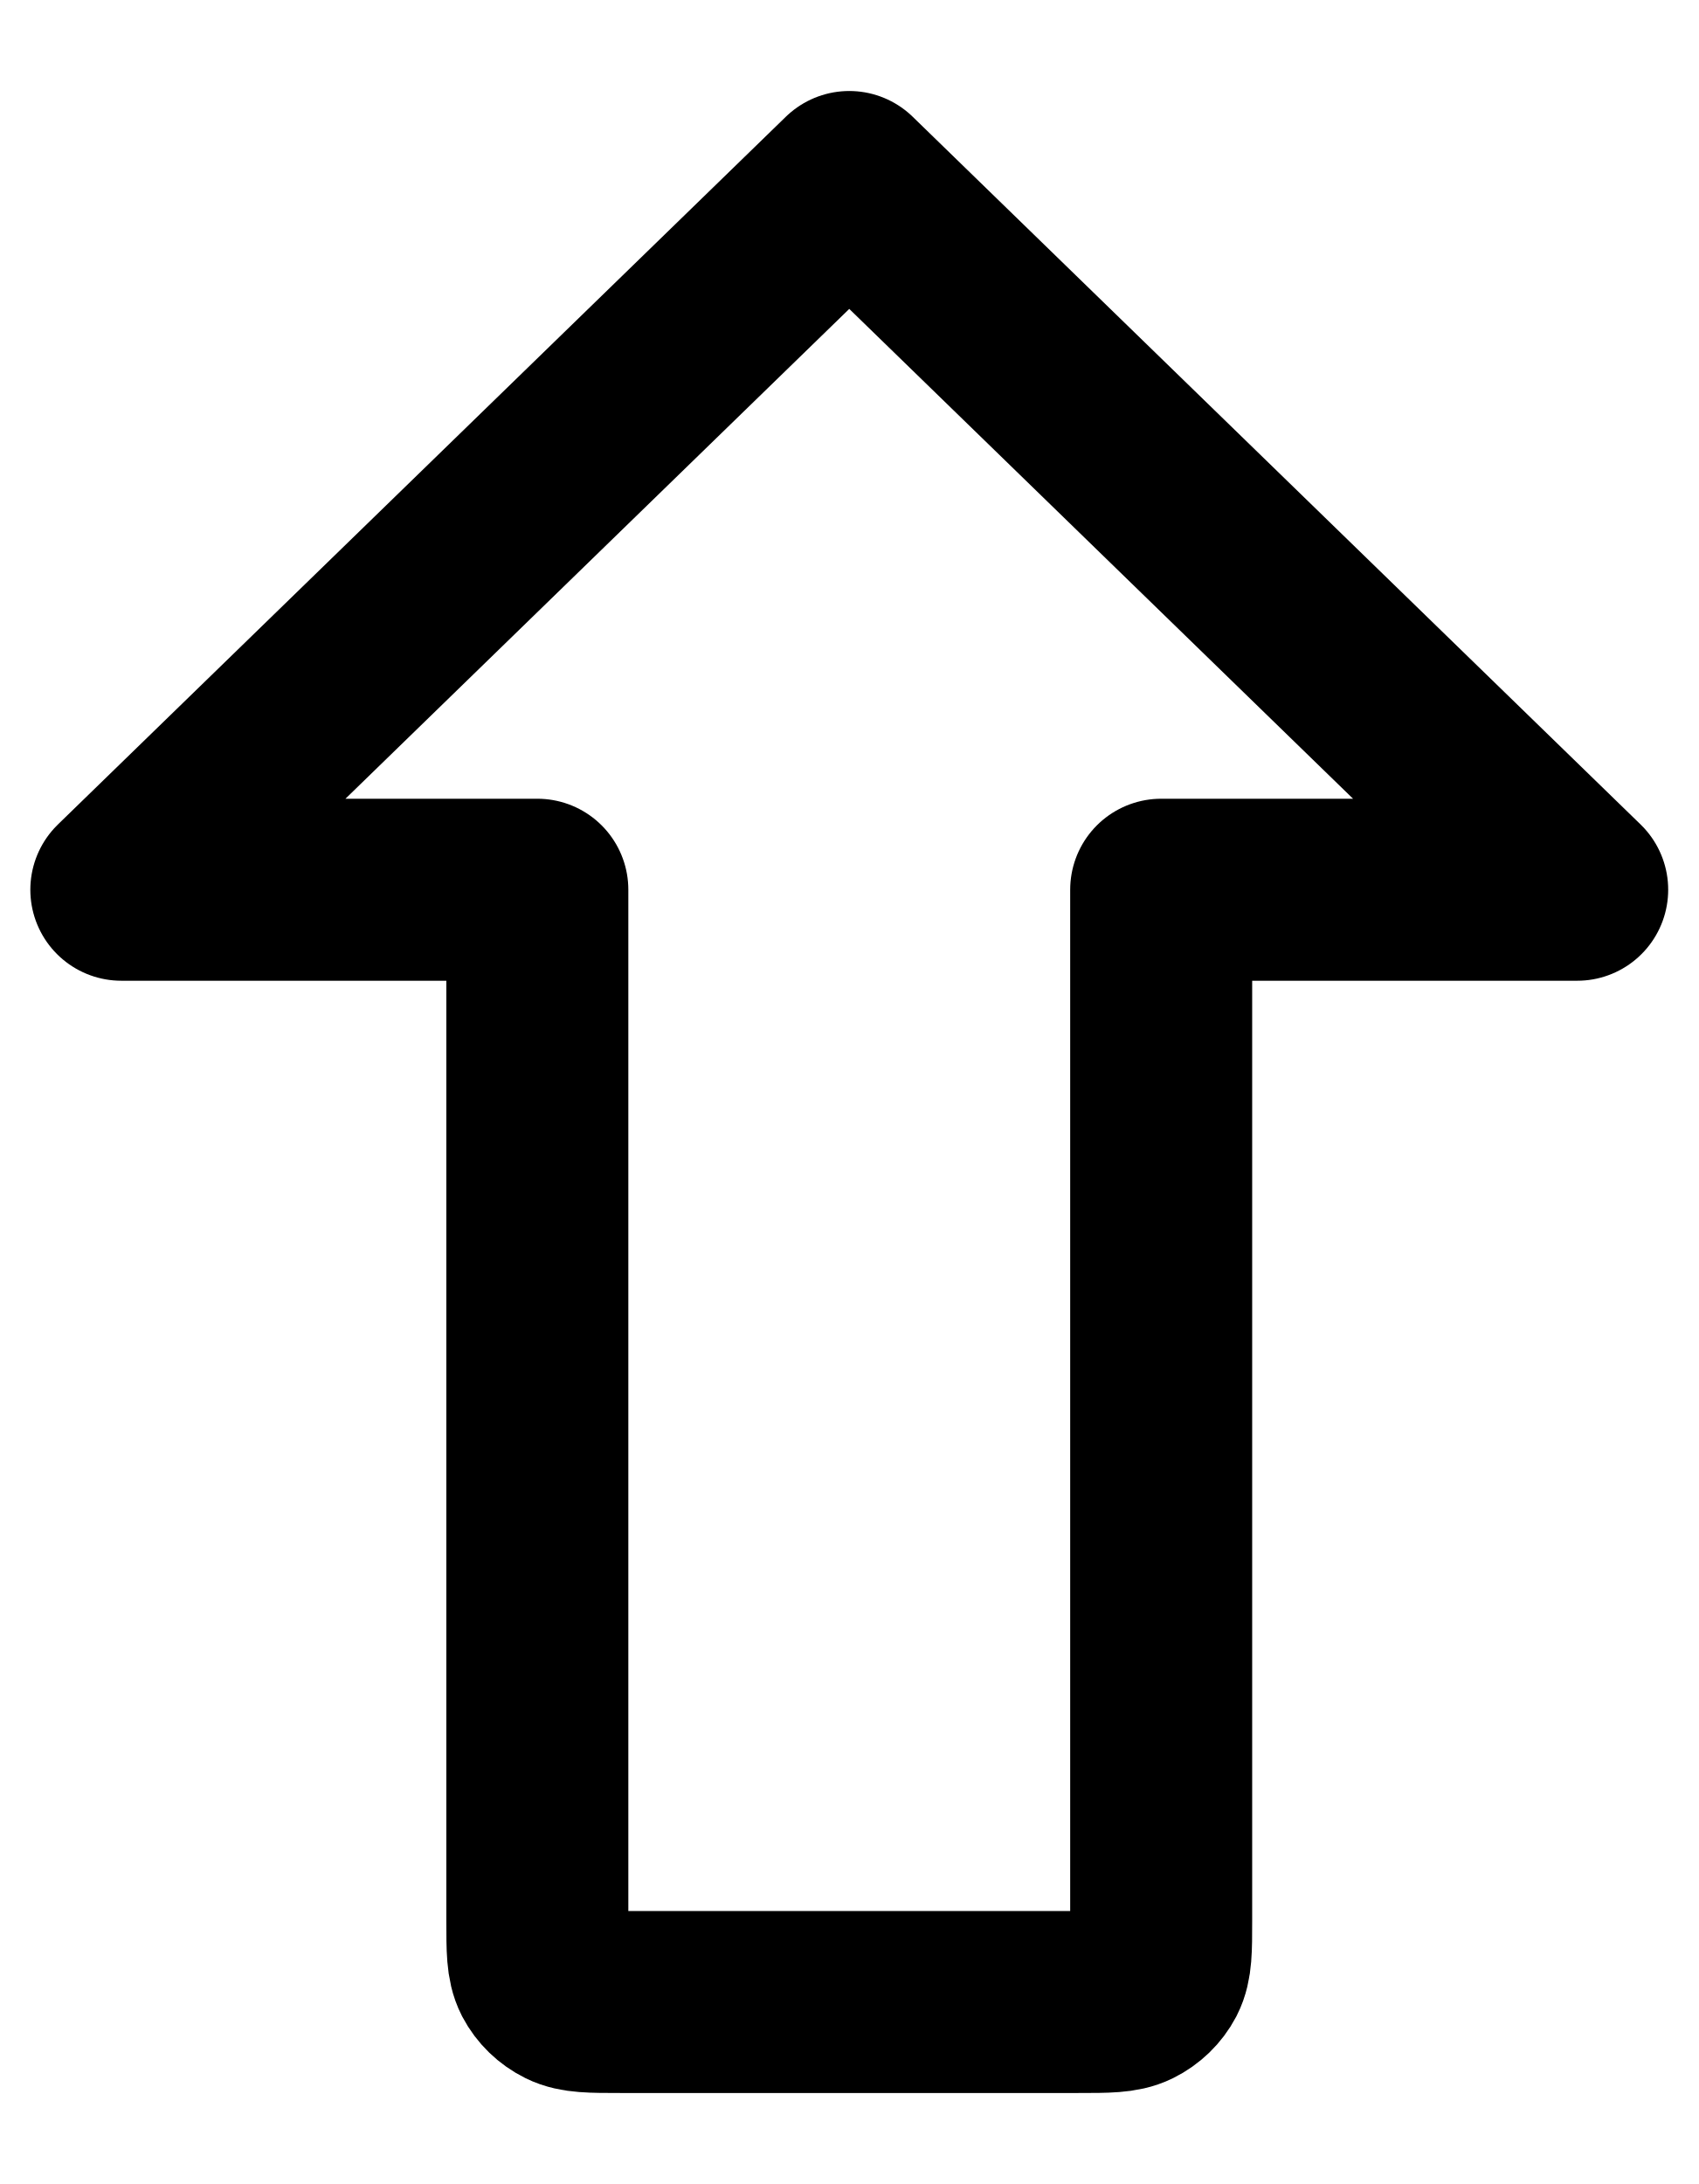
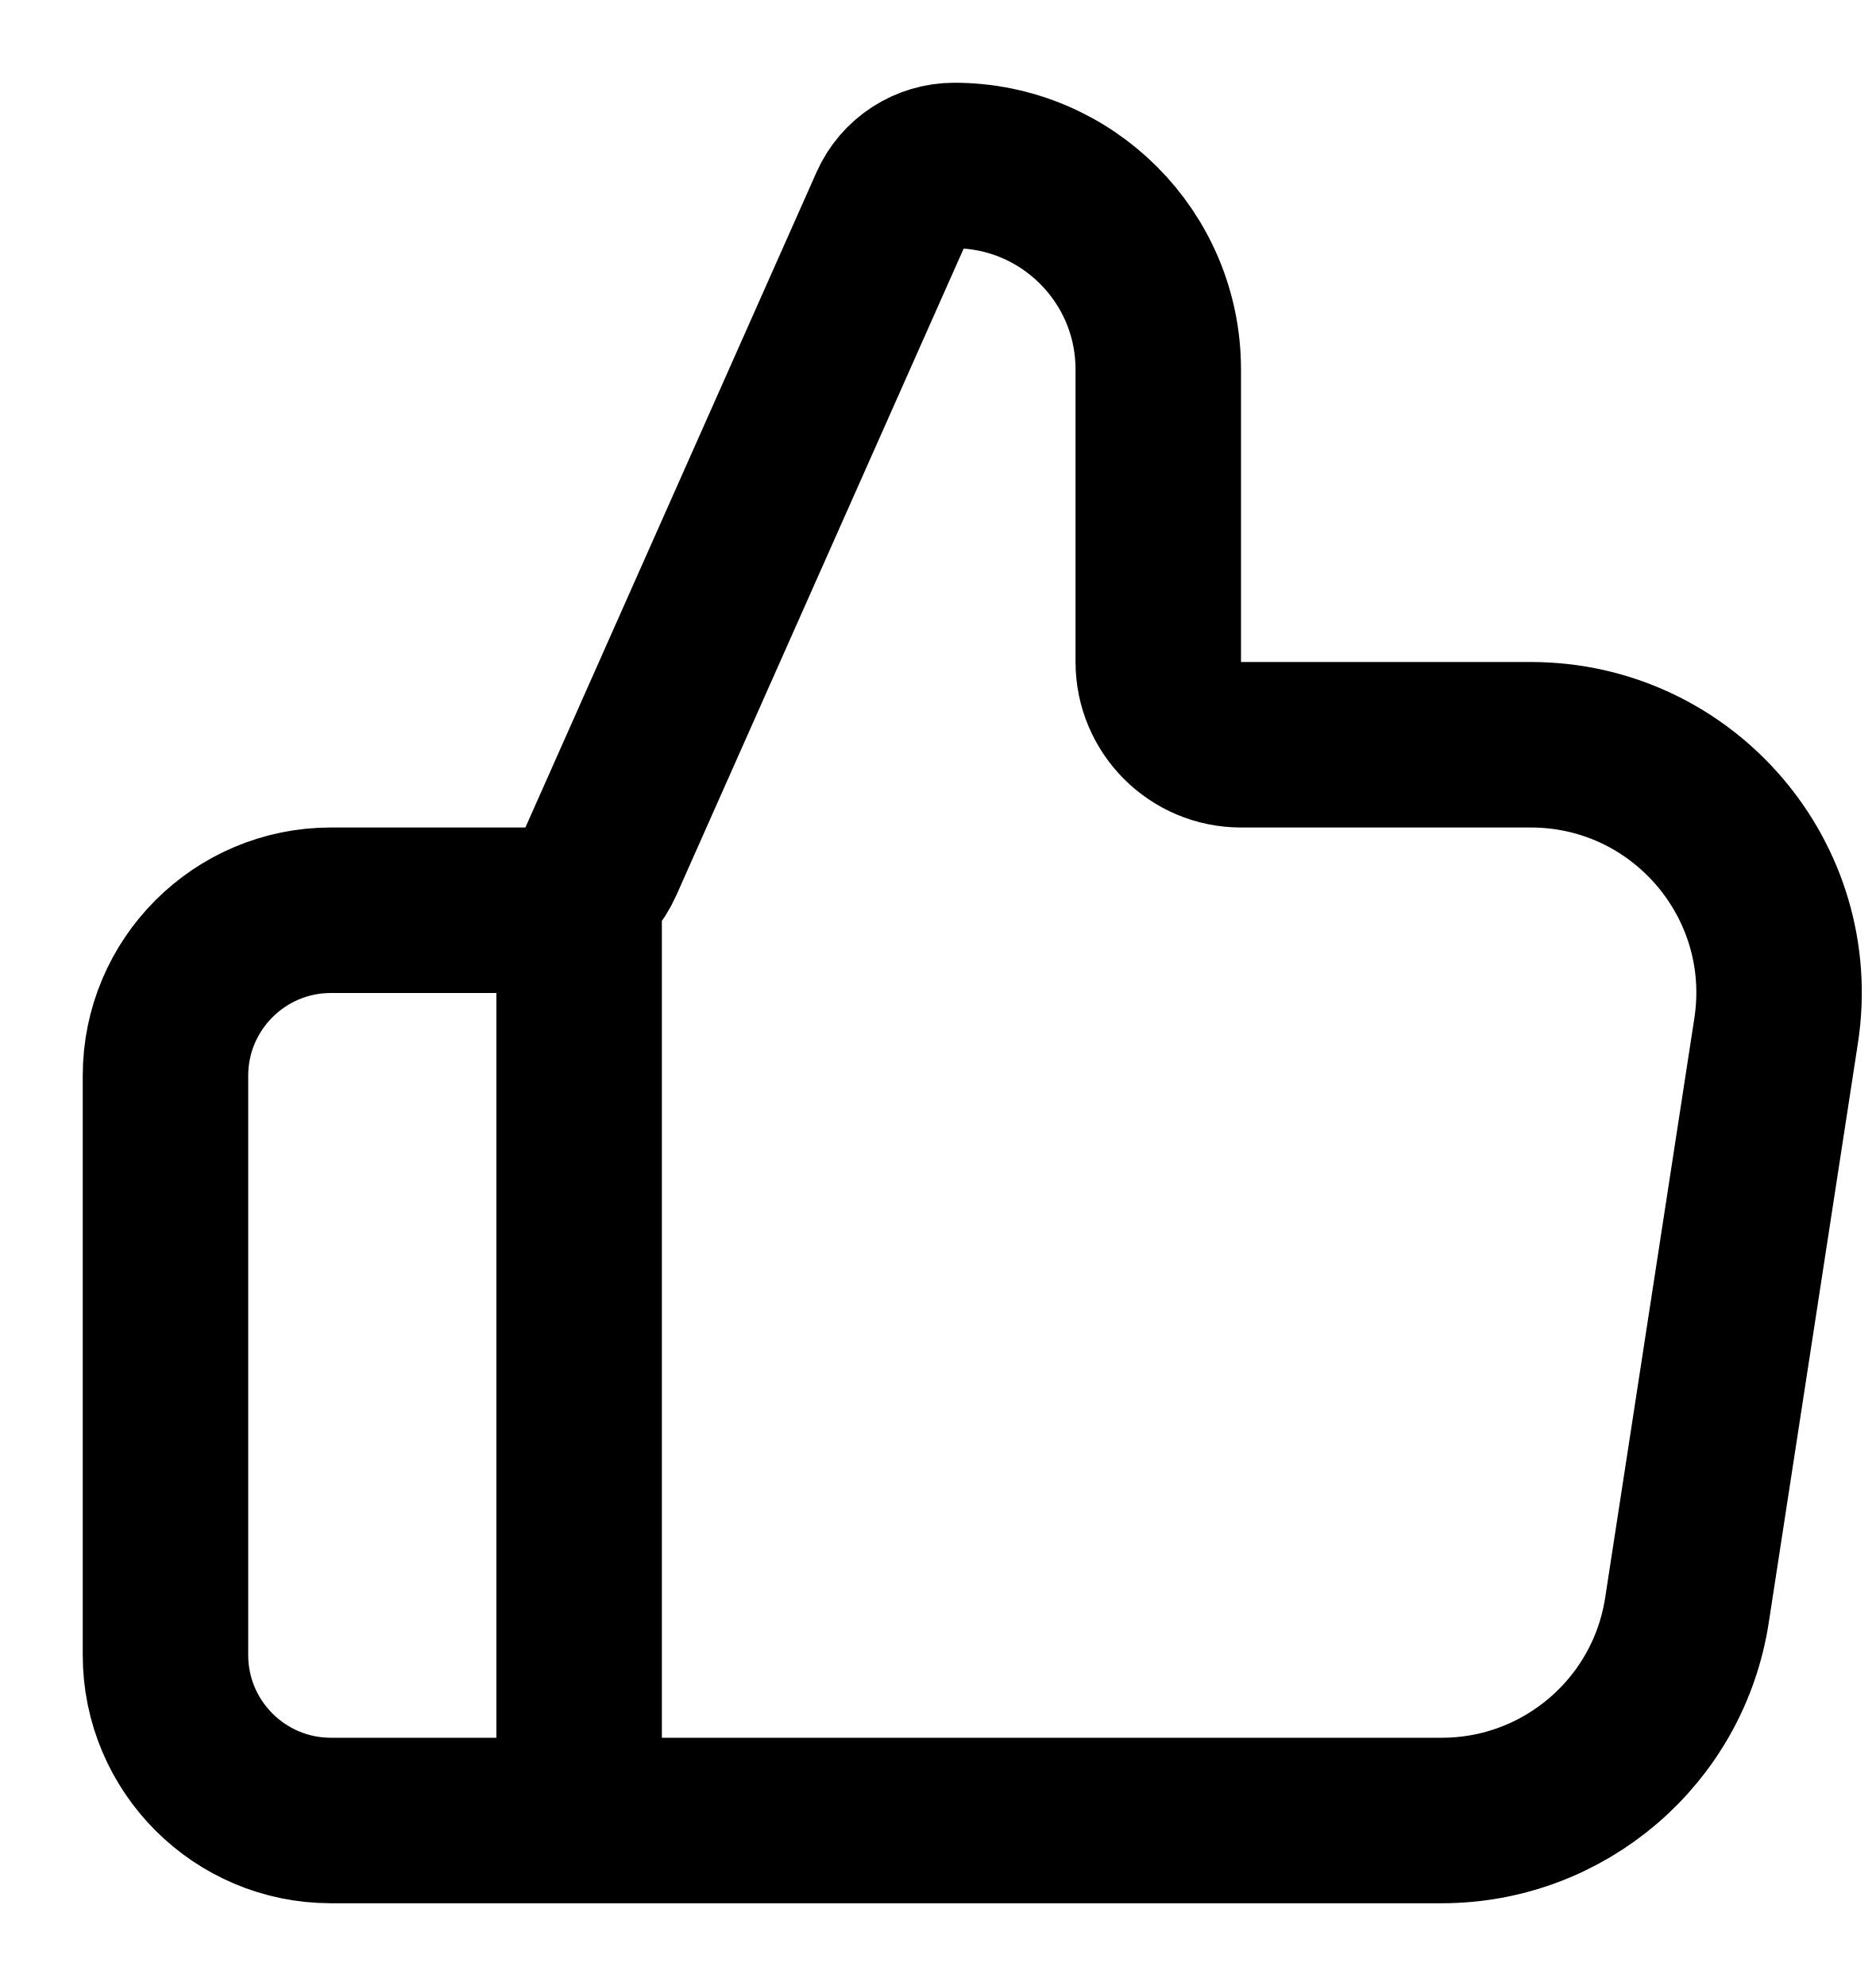
- <svg xmlns="http://www.w3.org/2000/svg" width="14" height="18" viewBox="0 0 14 18" fill="none">
-   <g id="arrow-block-up">
-     <path id="Icon" d="M5.114 16.5C4.874 16.5 4.754 16.5 4.663 16.455C4.582 16.415 4.516 16.351 4.475 16.273C4.429 16.183 4.429 16.067 4.429 15.833V7.333H1L7 1.5L13 7.333H9.571V15.833C9.571 16.067 9.571 16.183 9.525 16.273C9.484 16.351 9.418 16.415 9.337 16.455C9.246 16.5 9.126 16.5 8.886 16.5H5.114Z" stroke="black" stroke-width="1.5" stroke-linecap="round" stroke-linejoin="round" />
-   </g>
+ <svg xmlns="http://www.w3.org/2000/svg" width="17" height="18" viewBox="0 0 17 18" fill="none">
+   <path d="M5.25 16.5V8.25M1.5 9.75V15C1.5 15.828 2.172 16.5 3 16.5H13.07C14.18 16.5 15.125 15.69 15.293 14.592L16.101 9.342C16.311 7.979 15.256 6.75 13.877 6.75H11.25C10.836 6.75 10.5 6.414 10.5 6V3.349C10.5 2.328 9.672 1.5 8.651 1.5C8.407 1.5 8.186 1.643 8.087 1.866L5.448 7.805C5.328 8.075 5.059 8.25 4.763 8.25H3C2.172 8.25 1.5 8.922 1.5 9.75Z" stroke="black" stroke-width="1.5" stroke-linecap="round" stroke-linejoin="round" />
</svg>
